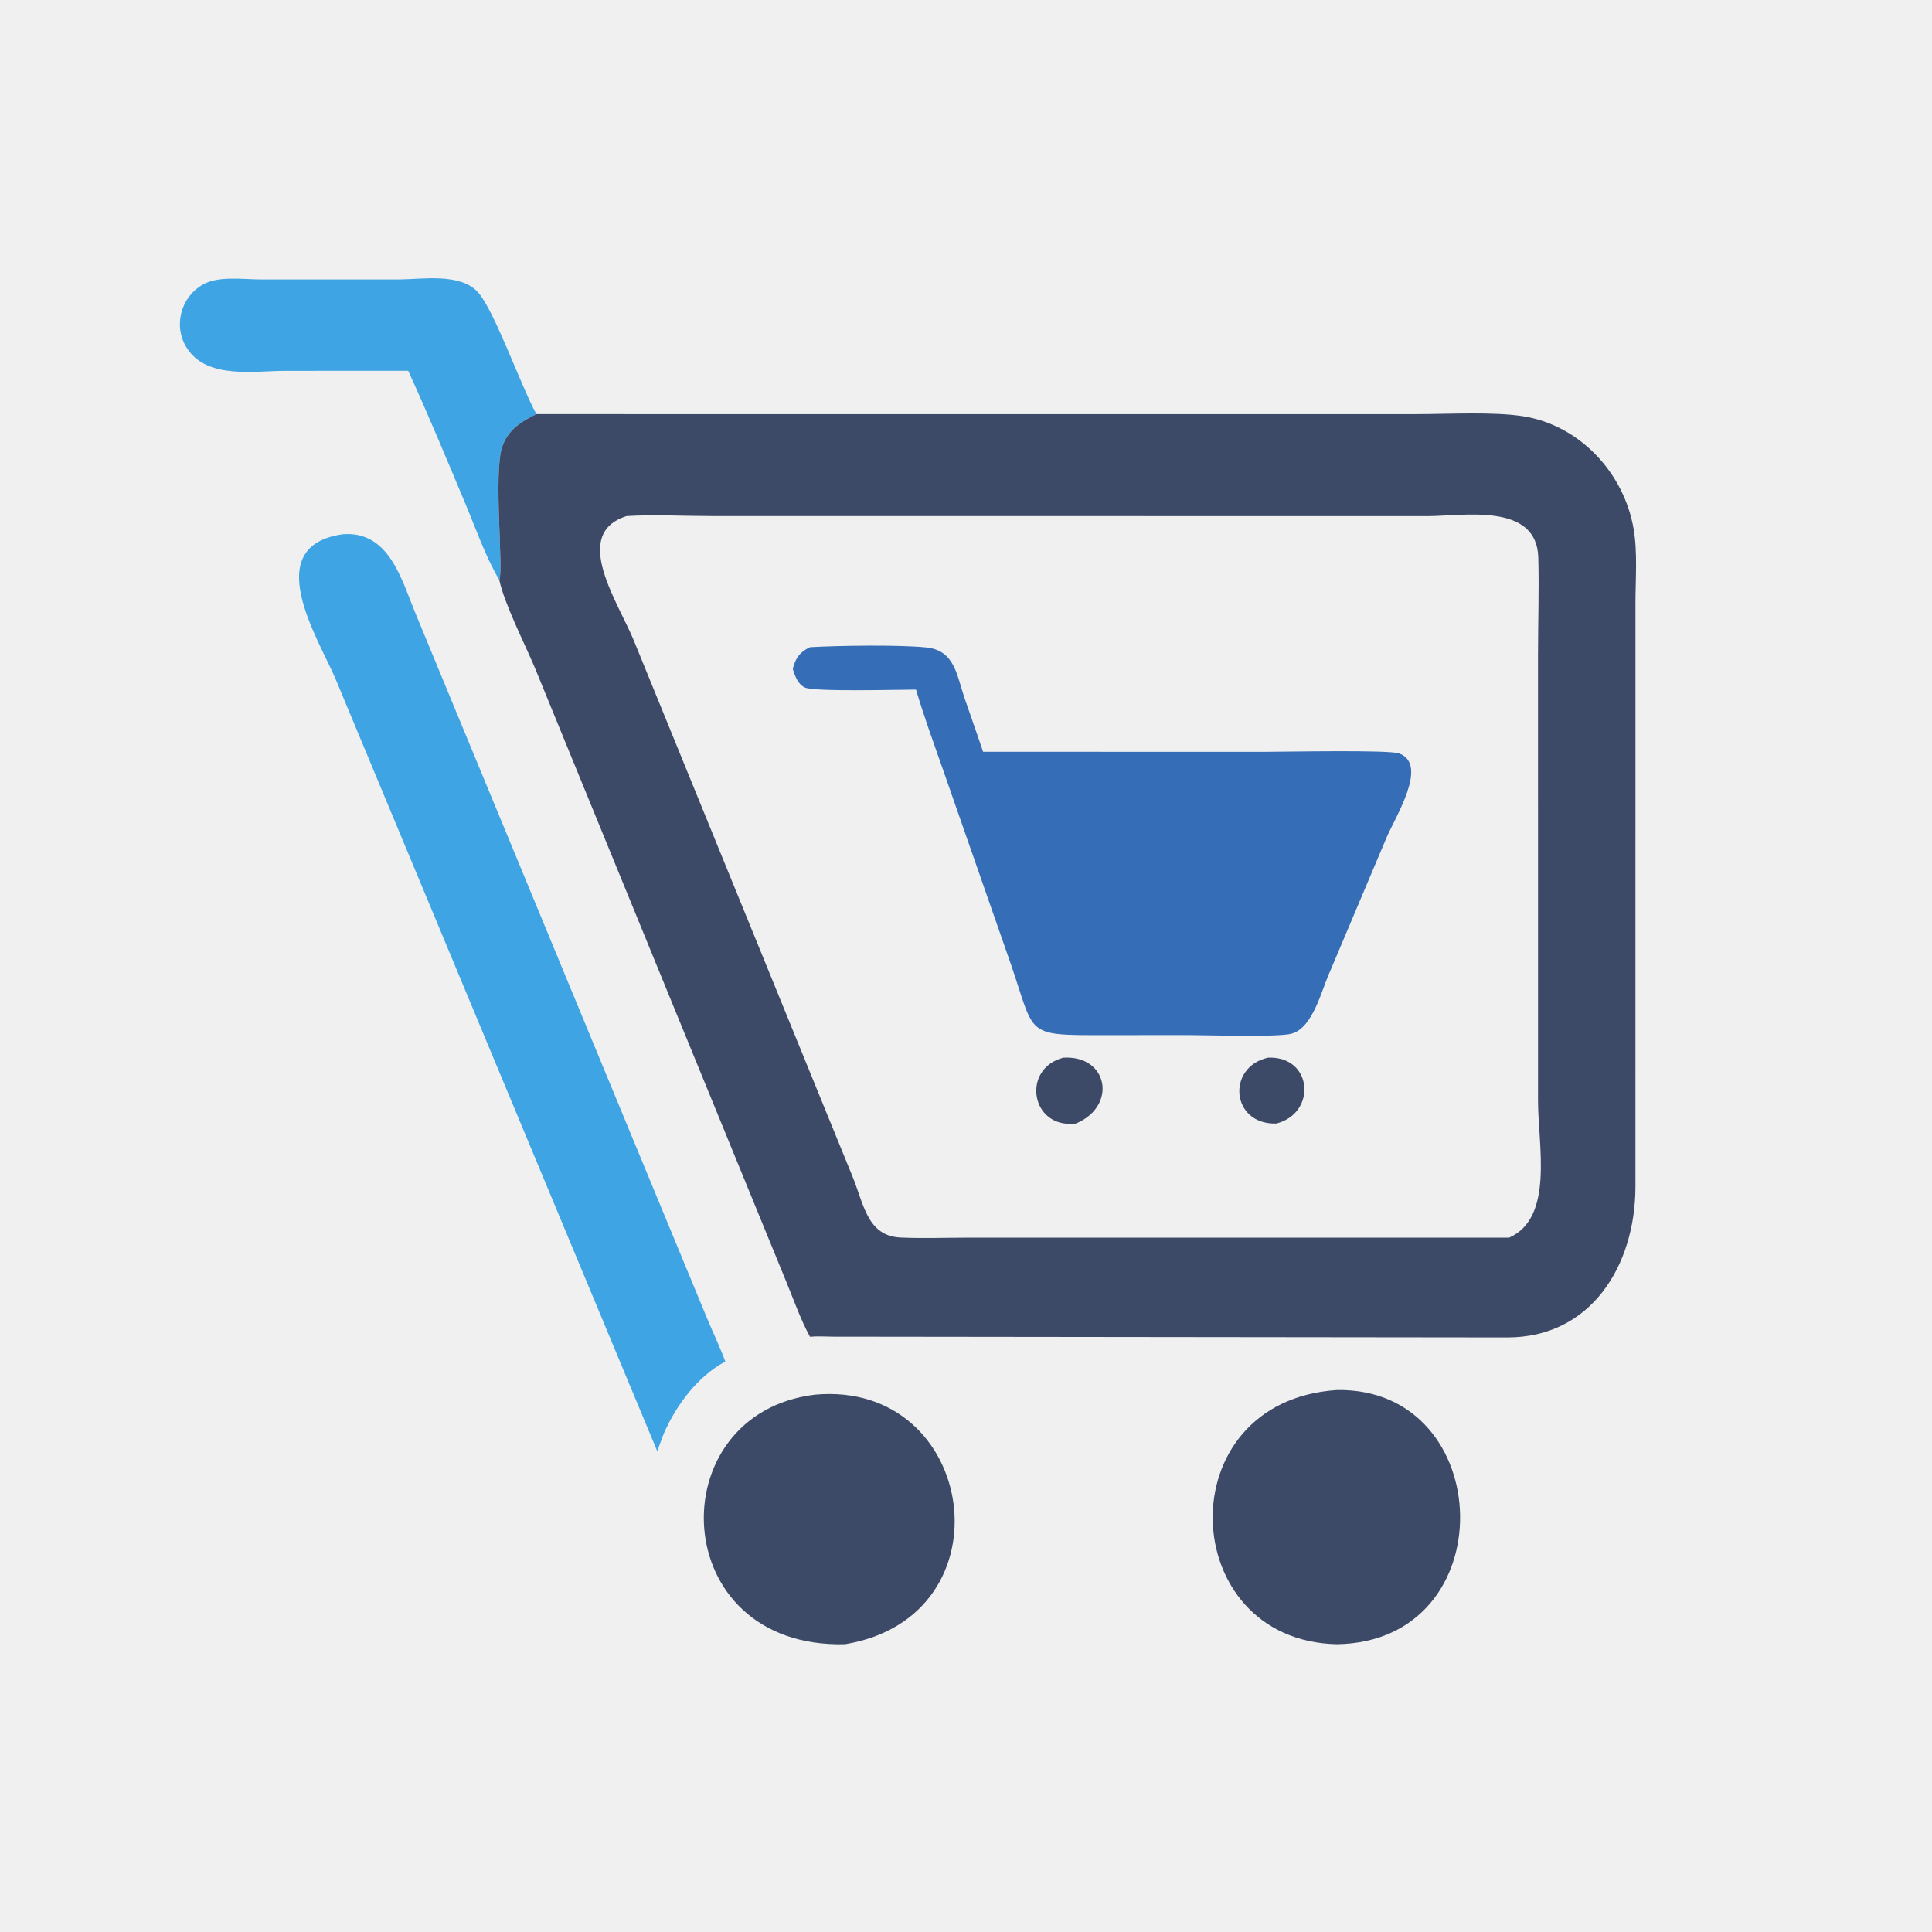
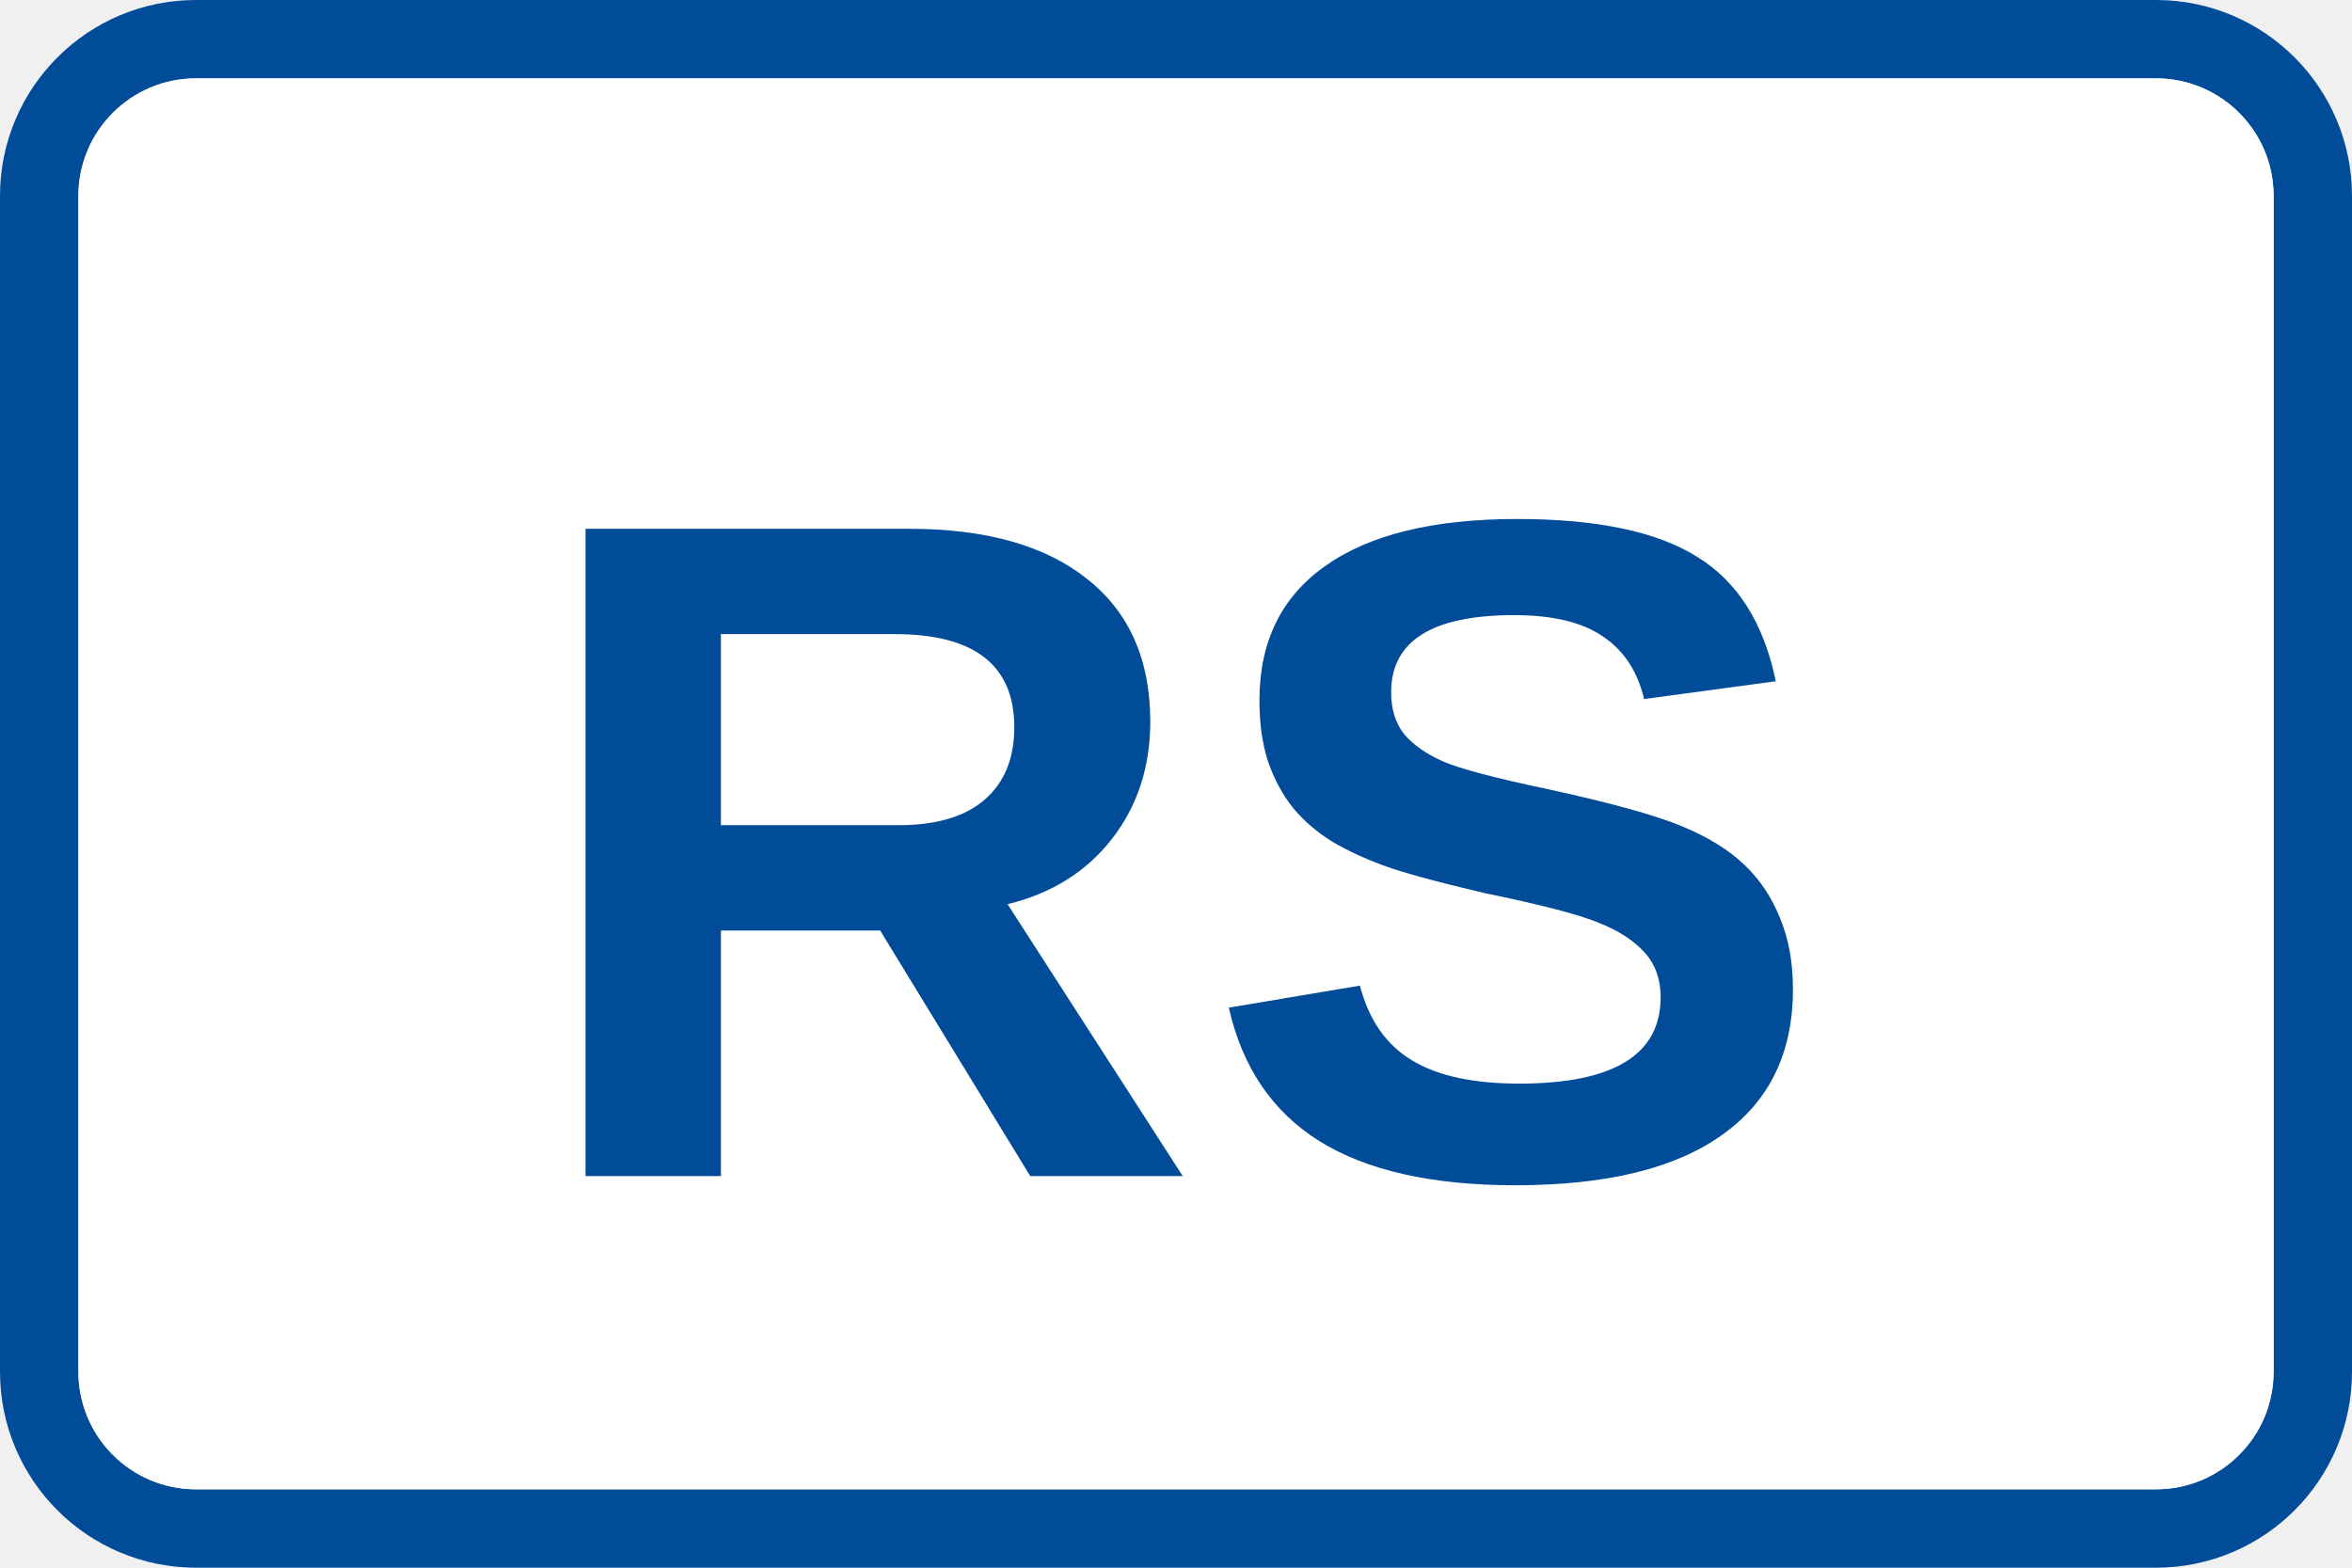
- <svg xmlns="http://www.w3.org/2000/svg" width="1024" height="1024">
-   <path fill="#3FA4E4" transform="scale(2 2)" d="M108.173 98.261L75.758 98.273C67.52 98.273 55.176 100.525 49.732 92.556C45.788 86.782 47.718 78.881 53.757 75.412C57.843 73.065 64.393 74.038 68.898 74.049L105.667 74.058C111.787 74.032 121.972 72.246 126.655 77.439C131.082 82.346 138.041 102.325 142.153 109.752C138.146 111.67 134.617 113.923 133.097 118.381C130.705 125.397 133.502 150.989 132.318 153.704C128.632 147.448 126.127 140.156 123.318 133.457C118.395 121.72 113.47 109.824 108.173 98.261Z" />
-   <path fill="#3D4A67" transform="scale(2 2)" d="M215.972 369.599C258.997 365.689 268.194 428.407 223.945 435.734C176.535 436.947 174.487 374.594 215.972 369.599Z" />
-   <path fill="#3D4A67" transform="scale(2 2)" d="M354.323 368.372C396.73 367.708 398.891 435.02 354.323 435.734C311.684 434.872 309.113 371.317 354.323 368.372Z" />
-   <path fill="#3FA4E4" transform="scale(2 2)" d="M90.852 141.576C103.071 140.636 106.358 153.458 110.051 162.41L187.414 349.444C188.994 353.234 190.802 356.963 192.215 360.816C184.798 364.82 179.23 372.349 175.896 379.938L174.176 384.569L88.865 179.784C84.285 169.067 68.676 144.723 90.852 141.576Z" />
-   <path fill="#3D4A67" transform="scale(2 2)" d="M142.153 109.752L375.484 109.755C383.728 109.751 395.929 109.068 403.754 110.333C418.744 112.759 430.384 125.394 432.922 140.146C433.996 146.389 433.421 153.443 433.412 159.778L433.408 314.572C433.353 335.302 421.699 354.564 399.256 354.432L220.746 354.229C218.75 354.223 216.635 354.062 214.652 354.252C212.181 349.718 210.411 344.652 208.452 339.876L141.728 176.933C139.026 170.511 133.691 160.076 132.318 153.704C133.502 150.989 130.705 125.397 133.097 118.381C134.617 113.923 138.146 111.67 142.153 109.752ZM166.064 136.764C151.045 141.502 164.072 159.925 168.133 170.141L225.793 311.461C228.929 318.953 229.703 327.563 238.698 327.961C244.532 328.219 250.46 327.997 256.306 327.996L399.94 327.987C411.896 322.709 407.59 303.416 407.591 291.754L407.589 173.421C407.59 164.884 407.897 156.283 407.663 147.754C407.261 133.101 387.875 136.754 378.377 136.781L188.33 136.759C181.354 136.753 172.9 136.337 166.064 136.764Z" />
-   <path fill="#3D4A67" transform="scale(2 2)" d="M336.002 280.295C347.873 279.753 349.061 294.988 338.252 297.747C326.265 298.11 324.941 282.833 336.002 280.295Z" />
-   <path fill="#3D4A67" transform="scale(2 2)" d="M281.797 280.295C293.755 279.599 296.113 293.177 285.126 297.747C273.079 299.218 270.622 283.169 281.797 280.295Z" />
-   <path fill="#366DB7" transform="scale(2 2)" d="M214.652 171.513C222.04 171.091 237.994 170.837 245.397 171.566C252.963 172.311 253.52 178.798 255.528 184.738C257.165 189.581 258.916 194.379 260.526 199.234L335.567 199.24C340.708 199.239 368.047 198.669 370.777 199.67C378.737 202.59 369.653 216.664 367.397 222.093L352.581 257.179C350.25 262.153 348.093 272.273 342.328 273.923C338.794 274.935 319.618 274.298 314.75 274.303L292.856 274.325C271.412 274.337 274.433 274.578 267.924 255.614L249.982 204.191C247.497 197.083 244.893 189.973 242.751 182.752C237.972 182.751 215.882 183.377 213.321 182.206C211.412 181.332 210.696 179.145 210.098 177.305C210.768 174.482 211.91 172.807 214.652 171.513Z" />
+ <svg xmlns="http://www.w3.org/2000/svg" width="60" height="40" viewBox="0 0 60 40" fill="none">
+   <rect x="1" y="1" width="58" height="38" rx="4" ry="4" stroke="#004C99" stroke-width="2" />
+   <rect x="2" y="2" width="56" height="36" rx="3" ry="3" fill="#FFFFFF" />
+   <text x="50%" y="58%" dominant-baseline="middle" text-anchor="middle" font-family="Arial, sans-serif" font-size="24" font-weight="bold" fill="#004C99">
+     RS
+   </text>
</svg>
